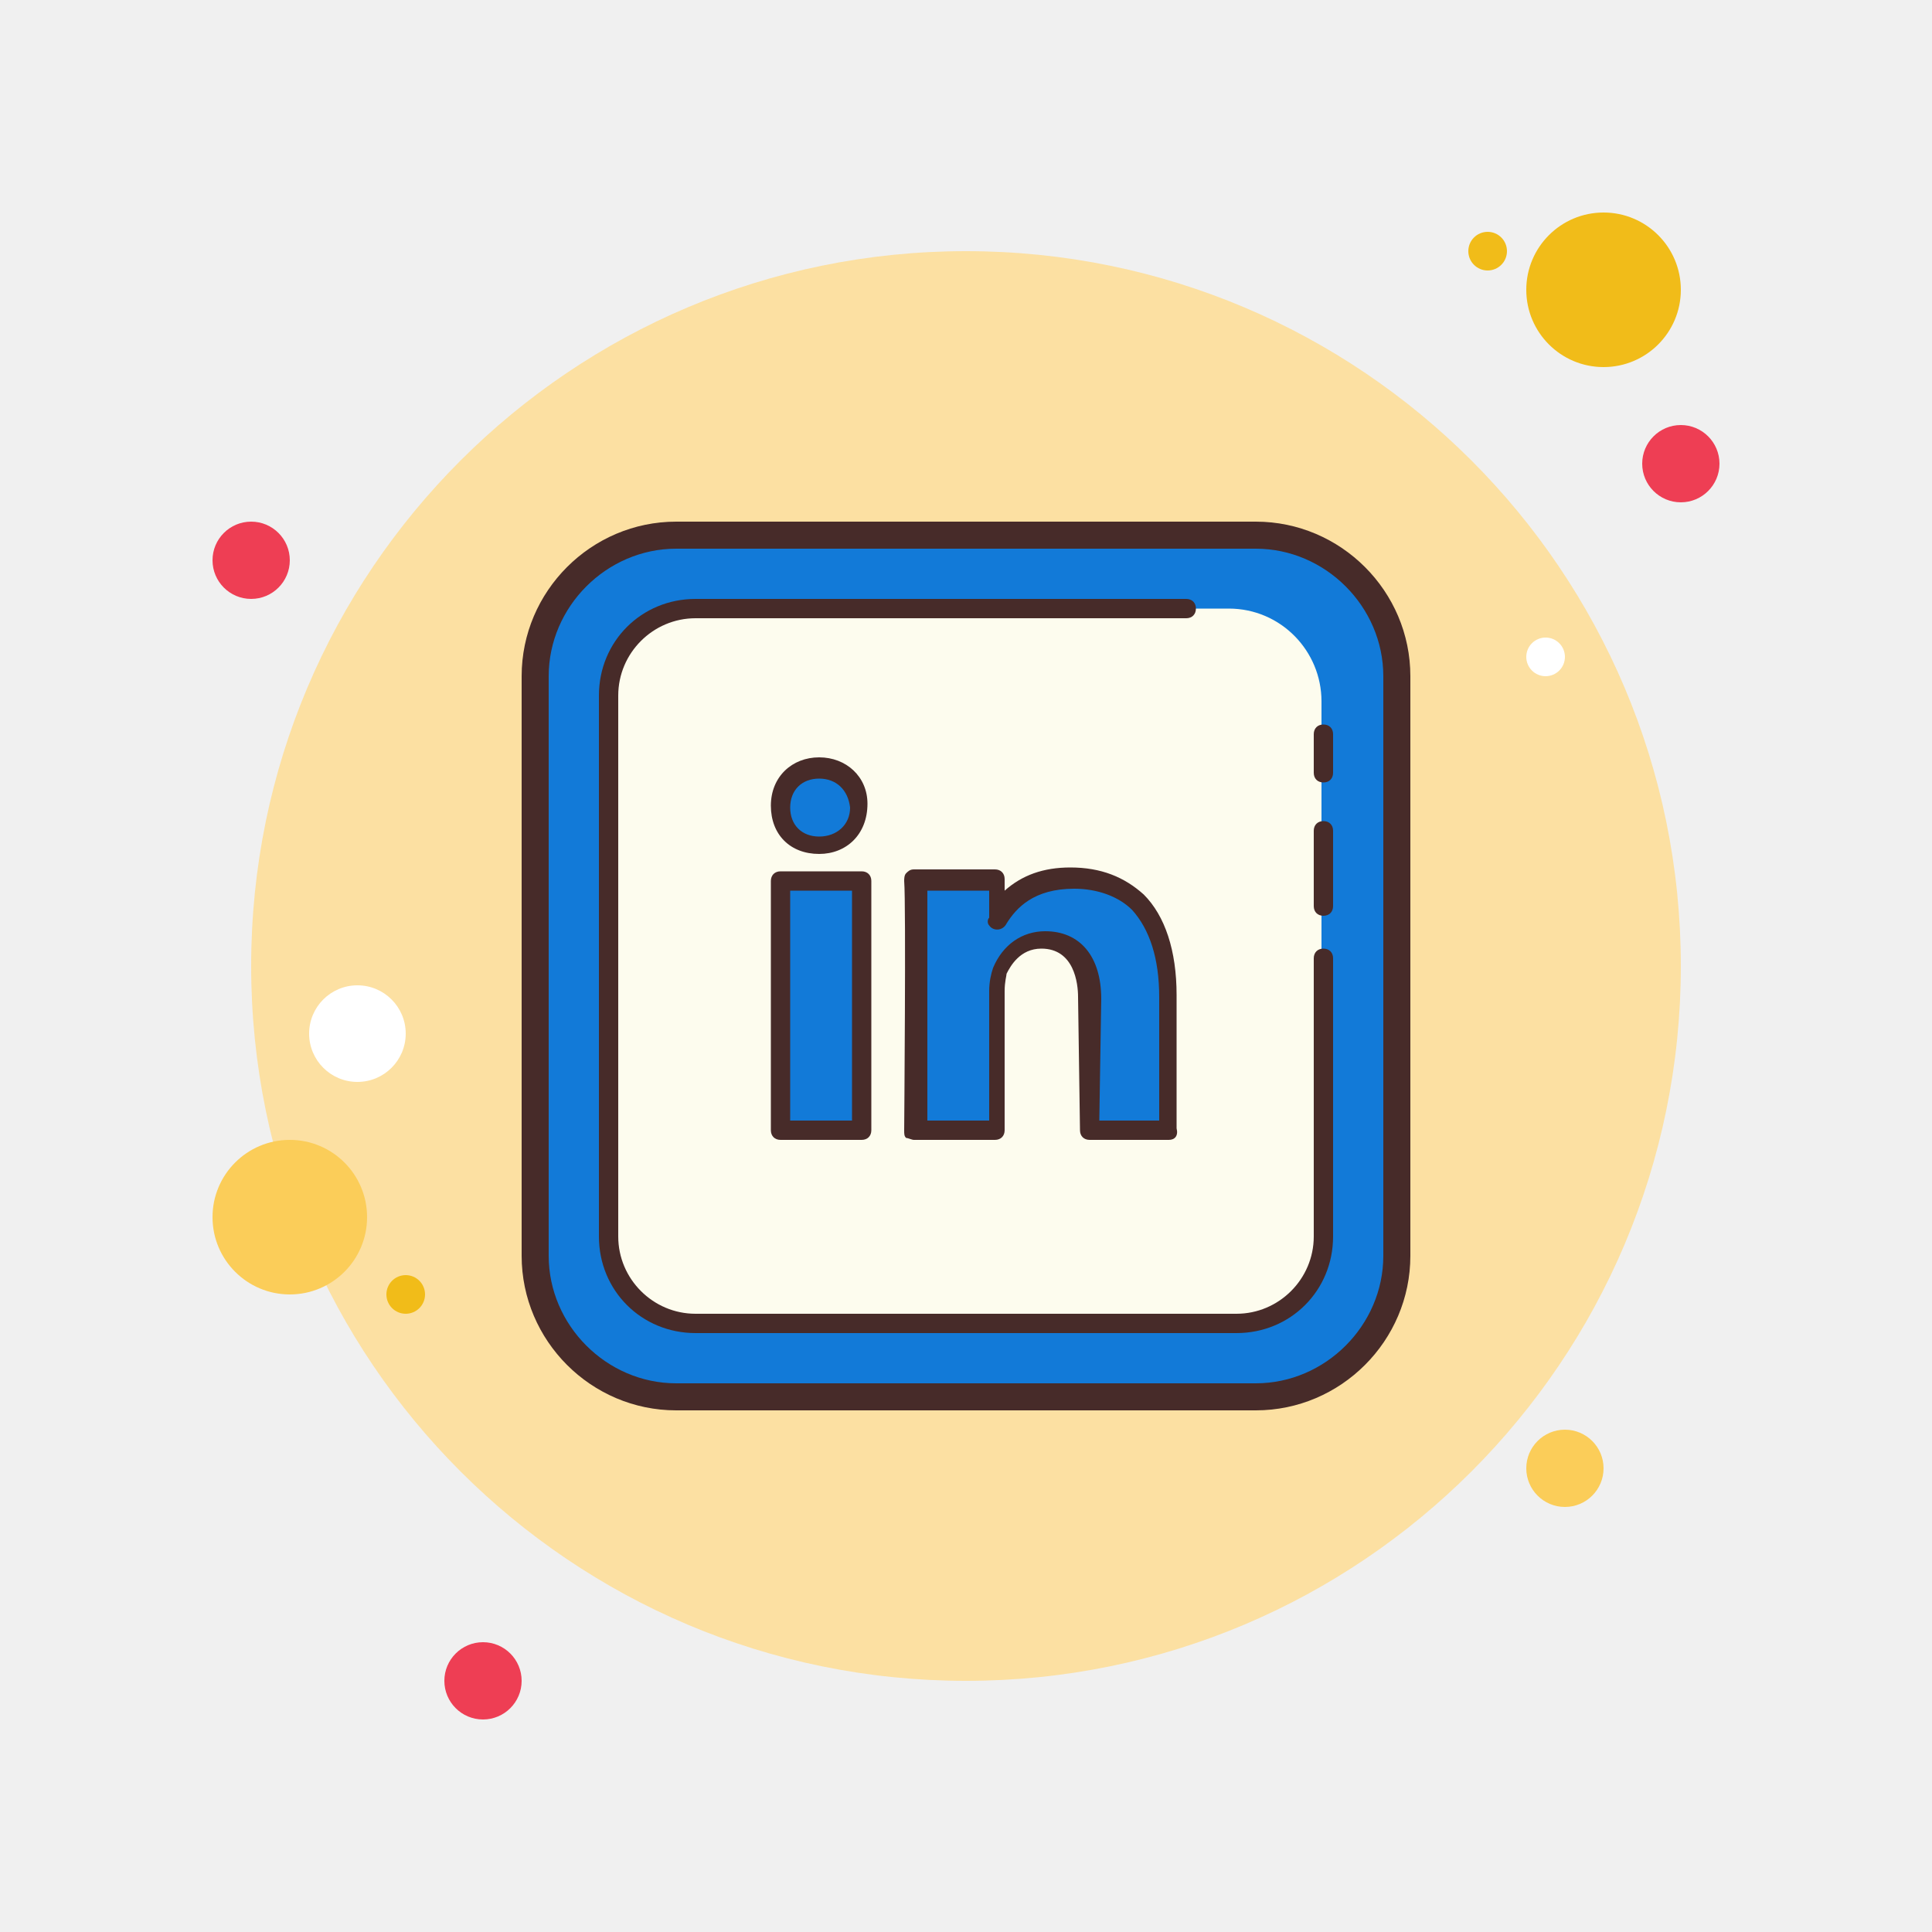
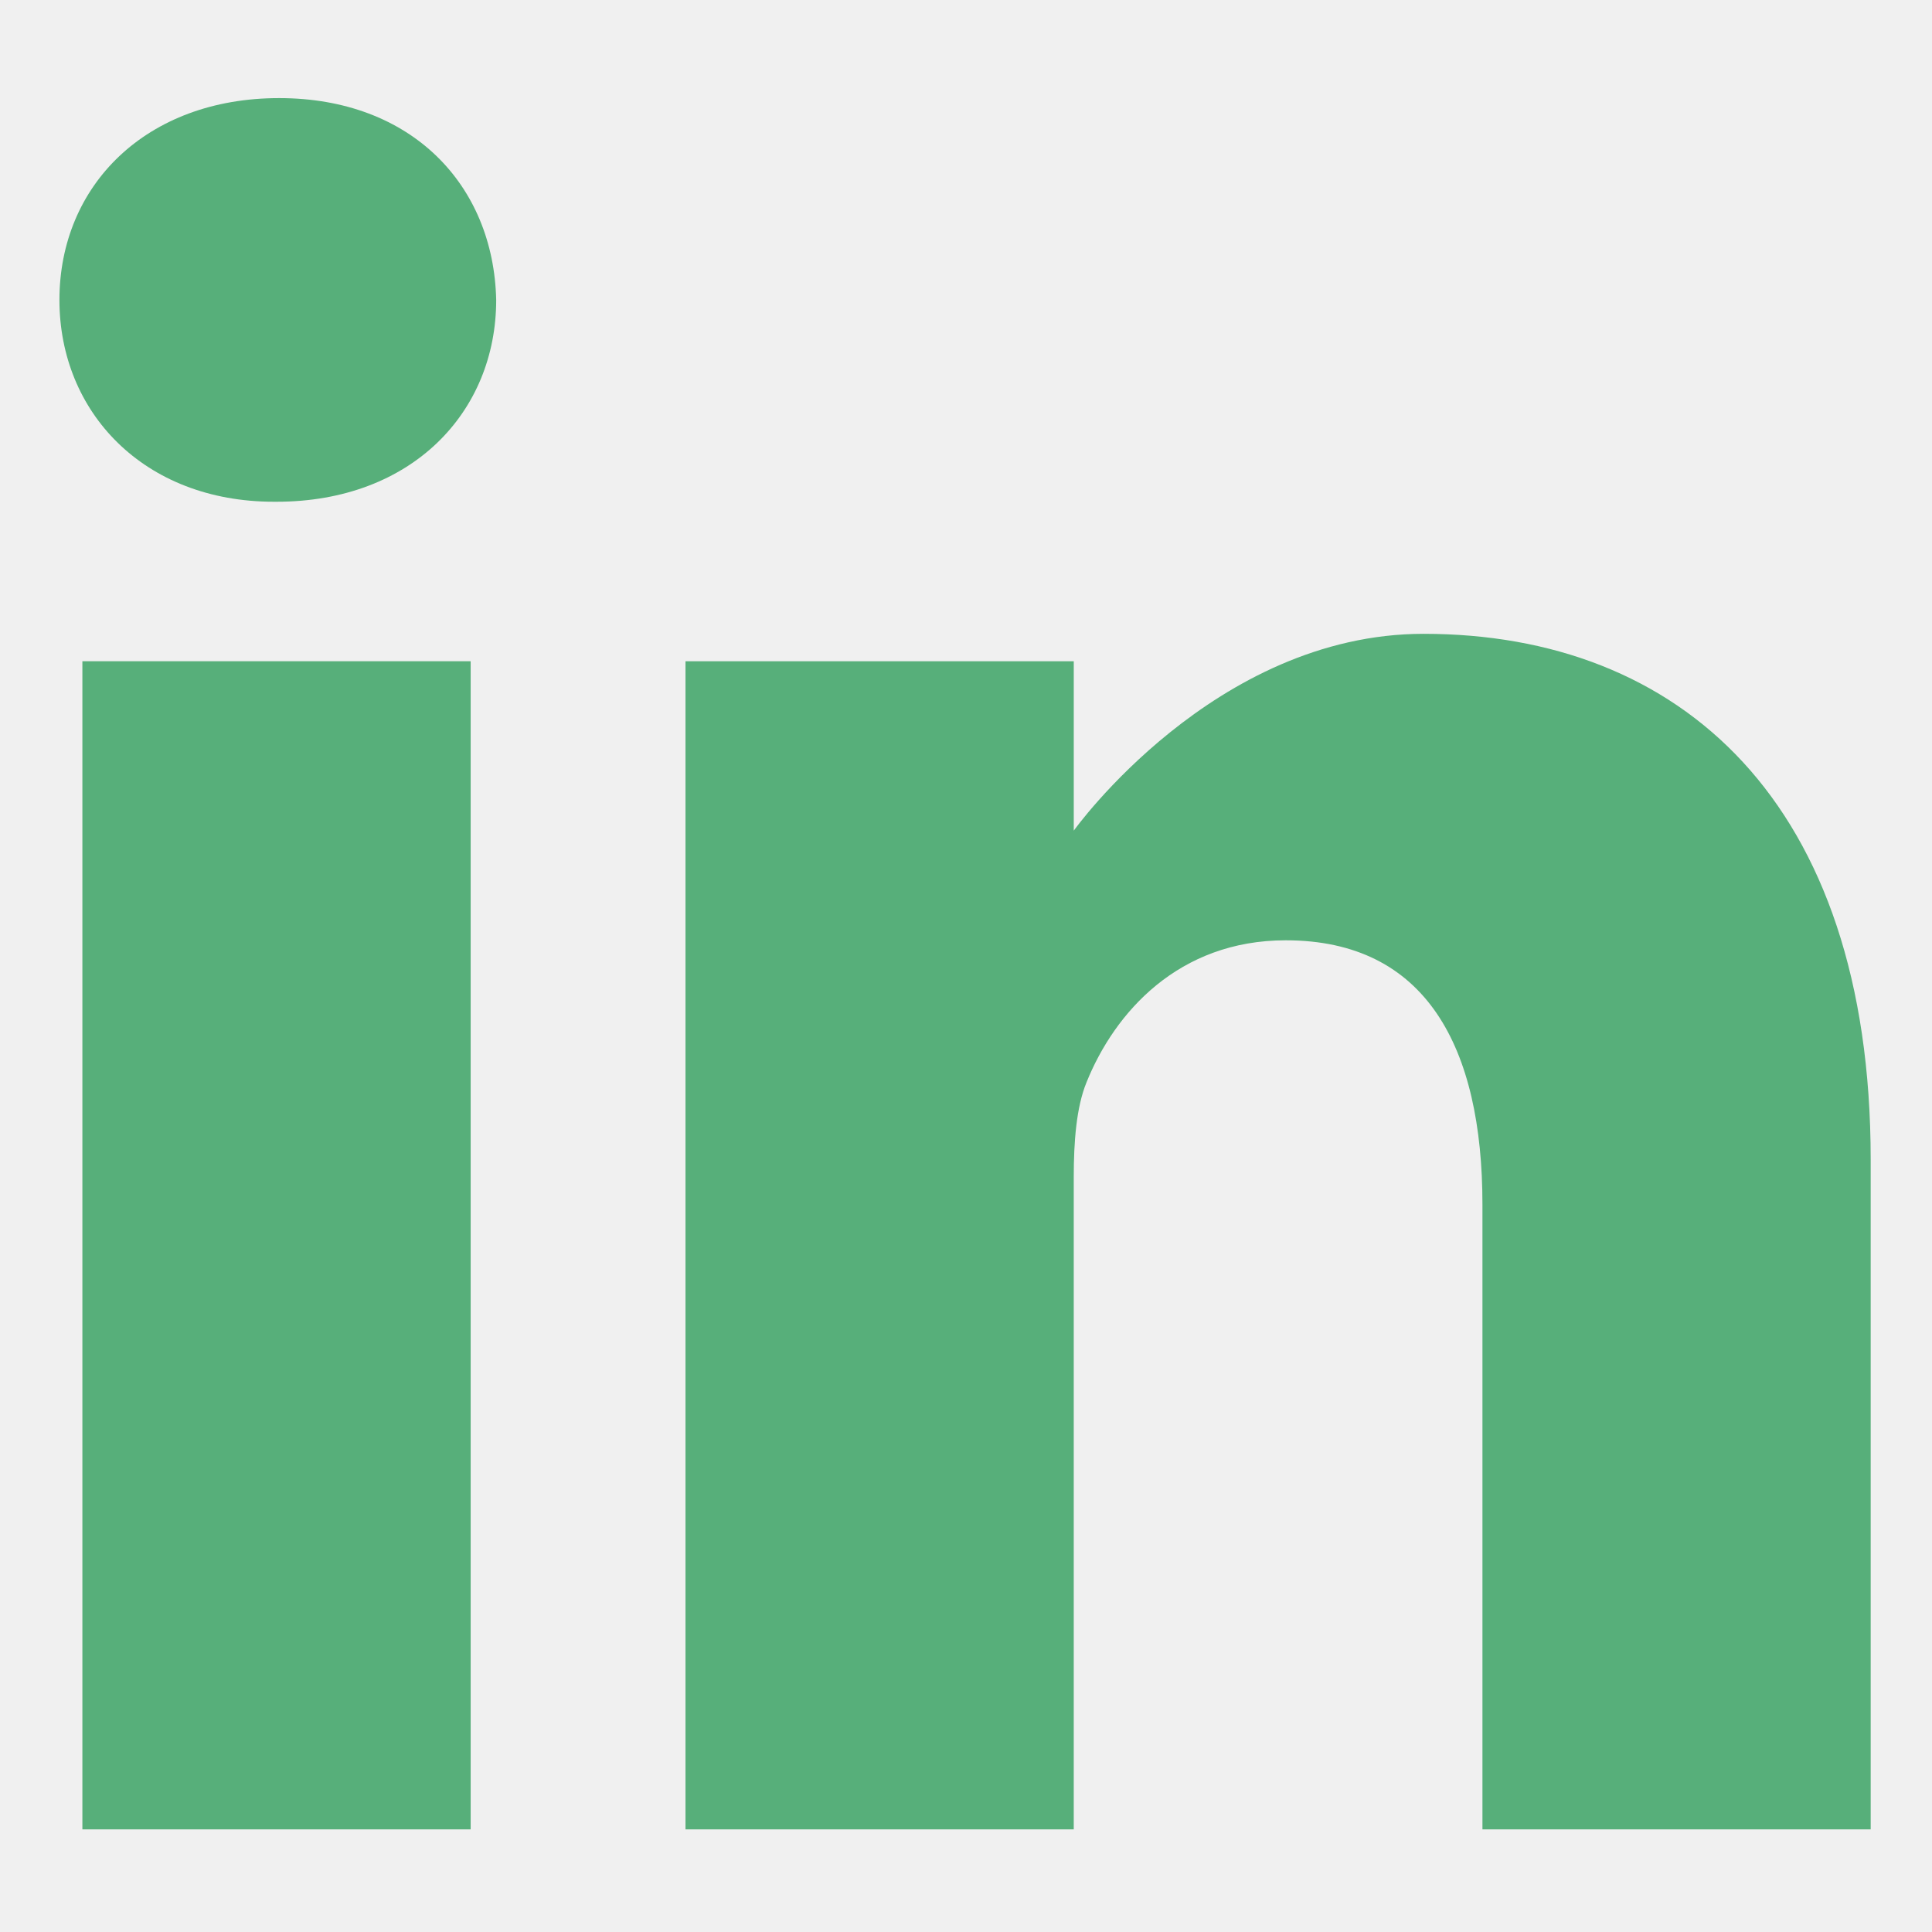
- <svg xmlns="http://www.w3.org/2000/svg" viewBox="0 0 100 100" width="100px" height="100px">
-   <path fill="#ee3e54" d="M13 27A2 2 0 1 0 13 31A2 2 0 1 0 13 27Z" />
-   <path fill="#f1bc19" d="M77 12A1 1 0 1 0 77 14A1 1 0 1 0 77 12Z" />
-   <path fill="#fce0a2" d="M50 13A37 37 0 1 0 50 87A37 37 0 1 0 50 13Z" />
-   <path fill="#f1bc19" d="M83 11A4 4 0 1 0 83 19A4 4 0 1 0 83 11Z" />
-   <path fill="#ee3e54" d="M87 22A2 2 0 1 0 87 26A2 2 0 1 0 87 22Z" />
-   <path fill="#fbcd59" d="M81 74A2 2 0 1 0 81 78 2 2 0 1 0 81 74zM15 59A4 4 0 1 0 15 67 4 4 0 1 0 15 59z" />
-   <path fill="#ee3e54" d="M25 85A2 2 0 1 0 25 89A2 2 0 1 0 25 85Z" />
-   <path fill="#fff" d="M18.5 51A2.5 2.5 0 1 0 18.5 56A2.5 2.5 0 1 0 18.5 51Z" />
-   <path fill="#f1bc19" d="M21 66A1 1 0 1 0 21 68A1 1 0 1 0 21 66Z" />
-   <path fill="#fff" d="M80 33A1 1 0 1 0 80 35A1 1 0 1 0 80 33Z" />
-   <g>
-     <path fill="#127ad8" d="M35,72.3c-4,0-7.3-3.3-7.3-7.3V35c0-4,3.3-7.3,7.3-7.3h30c4,0,7.3,3.3,7.3,7.3v30c0,4-3.3,7.3-7.3,7.3H35z" />
-     <path fill="#472b29" d="M65,28.4c3.6,0,6.6,3,6.6,6.6v30c0,3.6-3,6.6-6.6,6.6H35c-3.6,0-6.6-3-6.6-6.6V35c0-3.6,3-6.6,6.6-6.6H65 M65,27H35c-4.4,0-8,3.6-8,8v30c0,4.4,3.6,8,8,8h30c4.4,0,8-3.6,8-8V35C73,30.6,69.4,27,65,27L65,27z" />
-   </g>
-   <g>
-     <path fill="#fdfcee" d="M63.6,68.5H36.5c-2.7,0-4.8-2.2-4.8-4.8V36.3c0-2.7,2.2-4.8,4.8-4.8h27.1c2.7,0,4.8,2.2,4.8,4.8v27.3 C68.4,66.3,66.3,68.5,63.6,68.5z" />
-   </g>
-   <g>
-     <path fill="#472b29" d="M68.5,47.4c-0.3,0-0.5-0.2-0.5-0.5V43c0-0.3,0.2-0.5,0.5-0.5S69,42.7,69,43v3.9C69,47.2,68.8,47.4,68.5,47.4z" />
-   </g>
-   <g>
-     <path fill="#472b29" d="M68.5,40.5c-0.3,0-0.5-0.2-0.5-0.5v-2c0-0.3,0.2-0.5,0.5-0.5S69,37.7,69,38v2C69,40.3,68.8,40.5,68.5,40.5z" />
-   </g>
-   <g>
-     <path fill="#472b29" d="M64,69H36c-2.8,0-5-2.2-5-5V36c0-2.8,2.2-5,5-5h25.4c0.3,0,0.5,0.2,0.5,0.5S61.7,32,61.4,32H36 c-2.2,0-4,1.8-4,4v28c0,2.2,1.8,4,4,4h28c2.2,0,4-1.8,4-4V49.6c0-0.3,0.2-0.5,0.5-0.5s0.5,0.2,0.5,0.5V64C69,66.8,66.8,69,64,69z" />
-   </g>
-   <g>
-     <path fill="#127ad8" d="M60.5,51.6v6.9h-4.1l-0.1-6.9c0-1.7-0.8-3-2.4-3c-1.2,0-1.9,0.8-2.2,1.6c-0.1,0.3-0.1,0.7-0.1,1v7.2h-4.2 c0,0,0.1-11.7,0-12.9h4.2v2c0,0,0,0,0,0h0v0c0.6-1,1.6-2.1,3.9-2.1C58.4,45.5,60.5,47.3,60.5,51.6z" />
-     <path fill="#472b29" d="M60.5,59h-4.1c-0.3,0-0.5-0.2-0.5-0.5l-0.1-6.9c0-0.7-0.2-2.5-1.9-2.5c-1.1,0-1.6,0.9-1.8,1.3 c0,0.1-0.1,0.4-0.1,0.9v7.2c0,0.3-0.2,0.5-0.5,0.5h-4.2c-0.1,0-0.3-0.1-0.4-0.1c-0.1-0.1-0.1-0.2-0.1-0.4c0-0.1,0.1-11.7,0-12.9 c0-0.1,0-0.3,0.1-0.4c0.1-0.1,0.2-0.2,0.4-0.2h4.2c0.3,0,0.5,0.2,0.5,0.5v0.6c0.9-0.8,2-1.2,3.4-1.2c1.6,0,2.8,0.5,3.8,1.4 c1.1,1.1,1.7,2.9,1.7,5.2v6.9C61,58.8,60.8,59,60.5,59z M56.9,58H60v-6.4c0-2-0.5-3.5-1.4-4.5c-0.7-0.7-1.8-1.1-3-1.1 c-2.1,0-3,1-3.5,1.8c-0.2,0.4-0.7,0.4-0.9,0.1c-0.1-0.1-0.1-0.3,0-0.4v-1.4h-3.2c0,2.2,0,9.9,0,11.9h3.2v-6.7 c0-0.5,0.1-0.9,0.2-1.2c0.5-1.2,1.5-1.9,2.7-1.9c1.8,0,2.9,1.3,2.9,3.5L56.9,58z" />
-   </g>
-   <g>
-     <path fill="#127ad8" d="M42.4,39.8c-1.2,0-2,0.8-2,2c0,1.1,0.8,2,2,2h0c1.3,0,2-0.9,2-2C44.4,40.6,43.6,39.8,42.4,39.8z" />
-     <path fill="#472b29" d="M42.4,44.2c-1.5,0-2.5-1-2.5-2.5s1.1-2.5,2.5-2.5c1.4,0,2.5,1,2.5,2.4C44.9,43.2,43.8,44.2,42.4,44.2z M42.4,40.3c-0.9,0-1.5,0.6-1.5,1.5c0,0.9,0.6,1.5,1.5,1.5c0.9,0,1.6-0.6,1.6-1.5C43.9,40.9,43.3,40.3,42.4,40.3z" />
-   </g>
-   <g>
-     <path fill="#127ad8" d="M40.4 45.6H44.6V58.5H40.4z" />
-     <path fill="#472b29" d="M44.6,59h-4.2c-0.3,0-0.5-0.2-0.5-0.5V45.6c0-0.3,0.2-0.5,0.5-0.5h4.2c0.3,0,0.5,0.2,0.5,0.5v12.9 C45.1,58.8,44.9,59,44.6,59z M40.9,58h3.2V46.1h-3.2V58z" />
-   </g>
+ <svg xmlns="http://www.w3.org/2000/svg" fill="#57AF7A" height="682pt" viewBox="-21 -35 682.667 682" width="682pt">
+   <path d="m77.613-.668c-46.93 0-77.613 30.816-77.613 71.32 0 39.609 29.77 71.305 75.812 71.305h.891c47.848 0 77.625-31.695 77.625-71.305-.895-40.504-29.777-71.32-76.715-71.32zm0 0" />
+   <path d="m8.109 198.312h137.195v412.758h-137.195zm0 0" />
+   <path d="m482.055 188.625c-74.012 0-123.641 69.547-123.641 69.547v-59.859h-137.199v412.758h137.191v-230.5c0-12.34.895-24.66 4.52-33.484 9.918-24.641 32.488-50.168 70.391-50.168 49.645 0 69.5 37.852 69.5 93.34v220.812h137.184v-236.668c0-126.781-67.688-185.777-157.945-185.777zm0 0" />
</svg>
